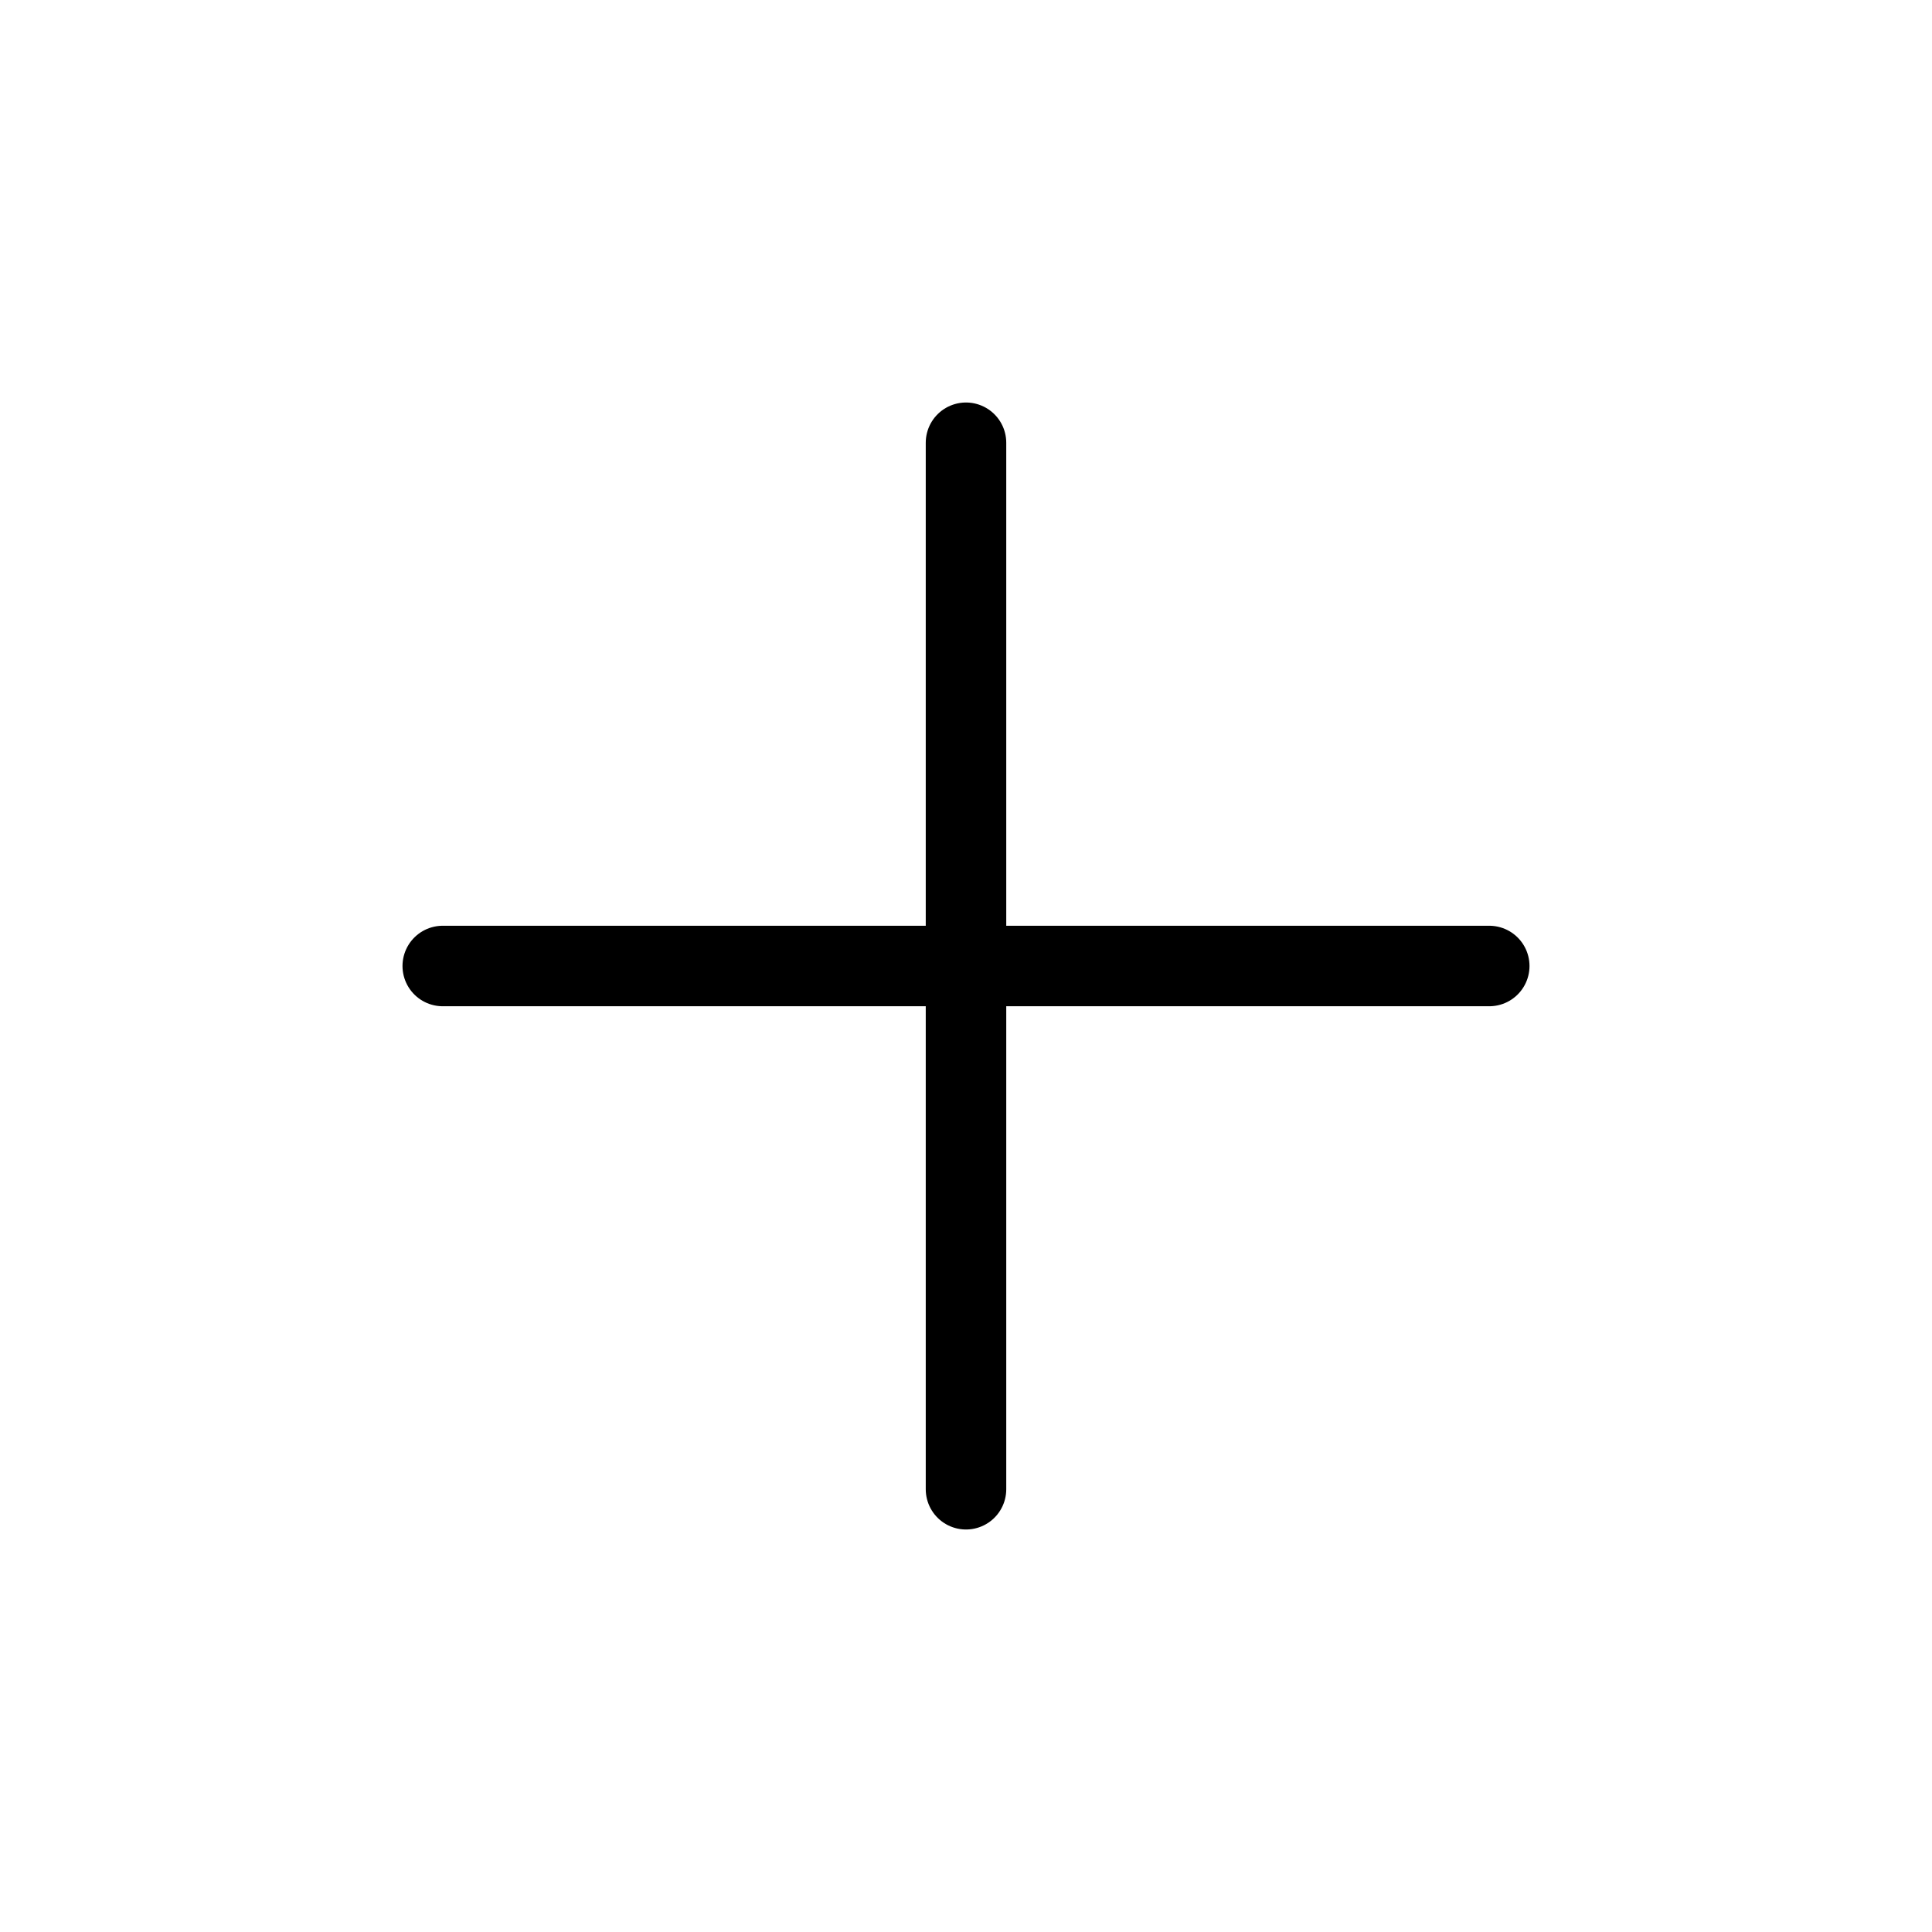
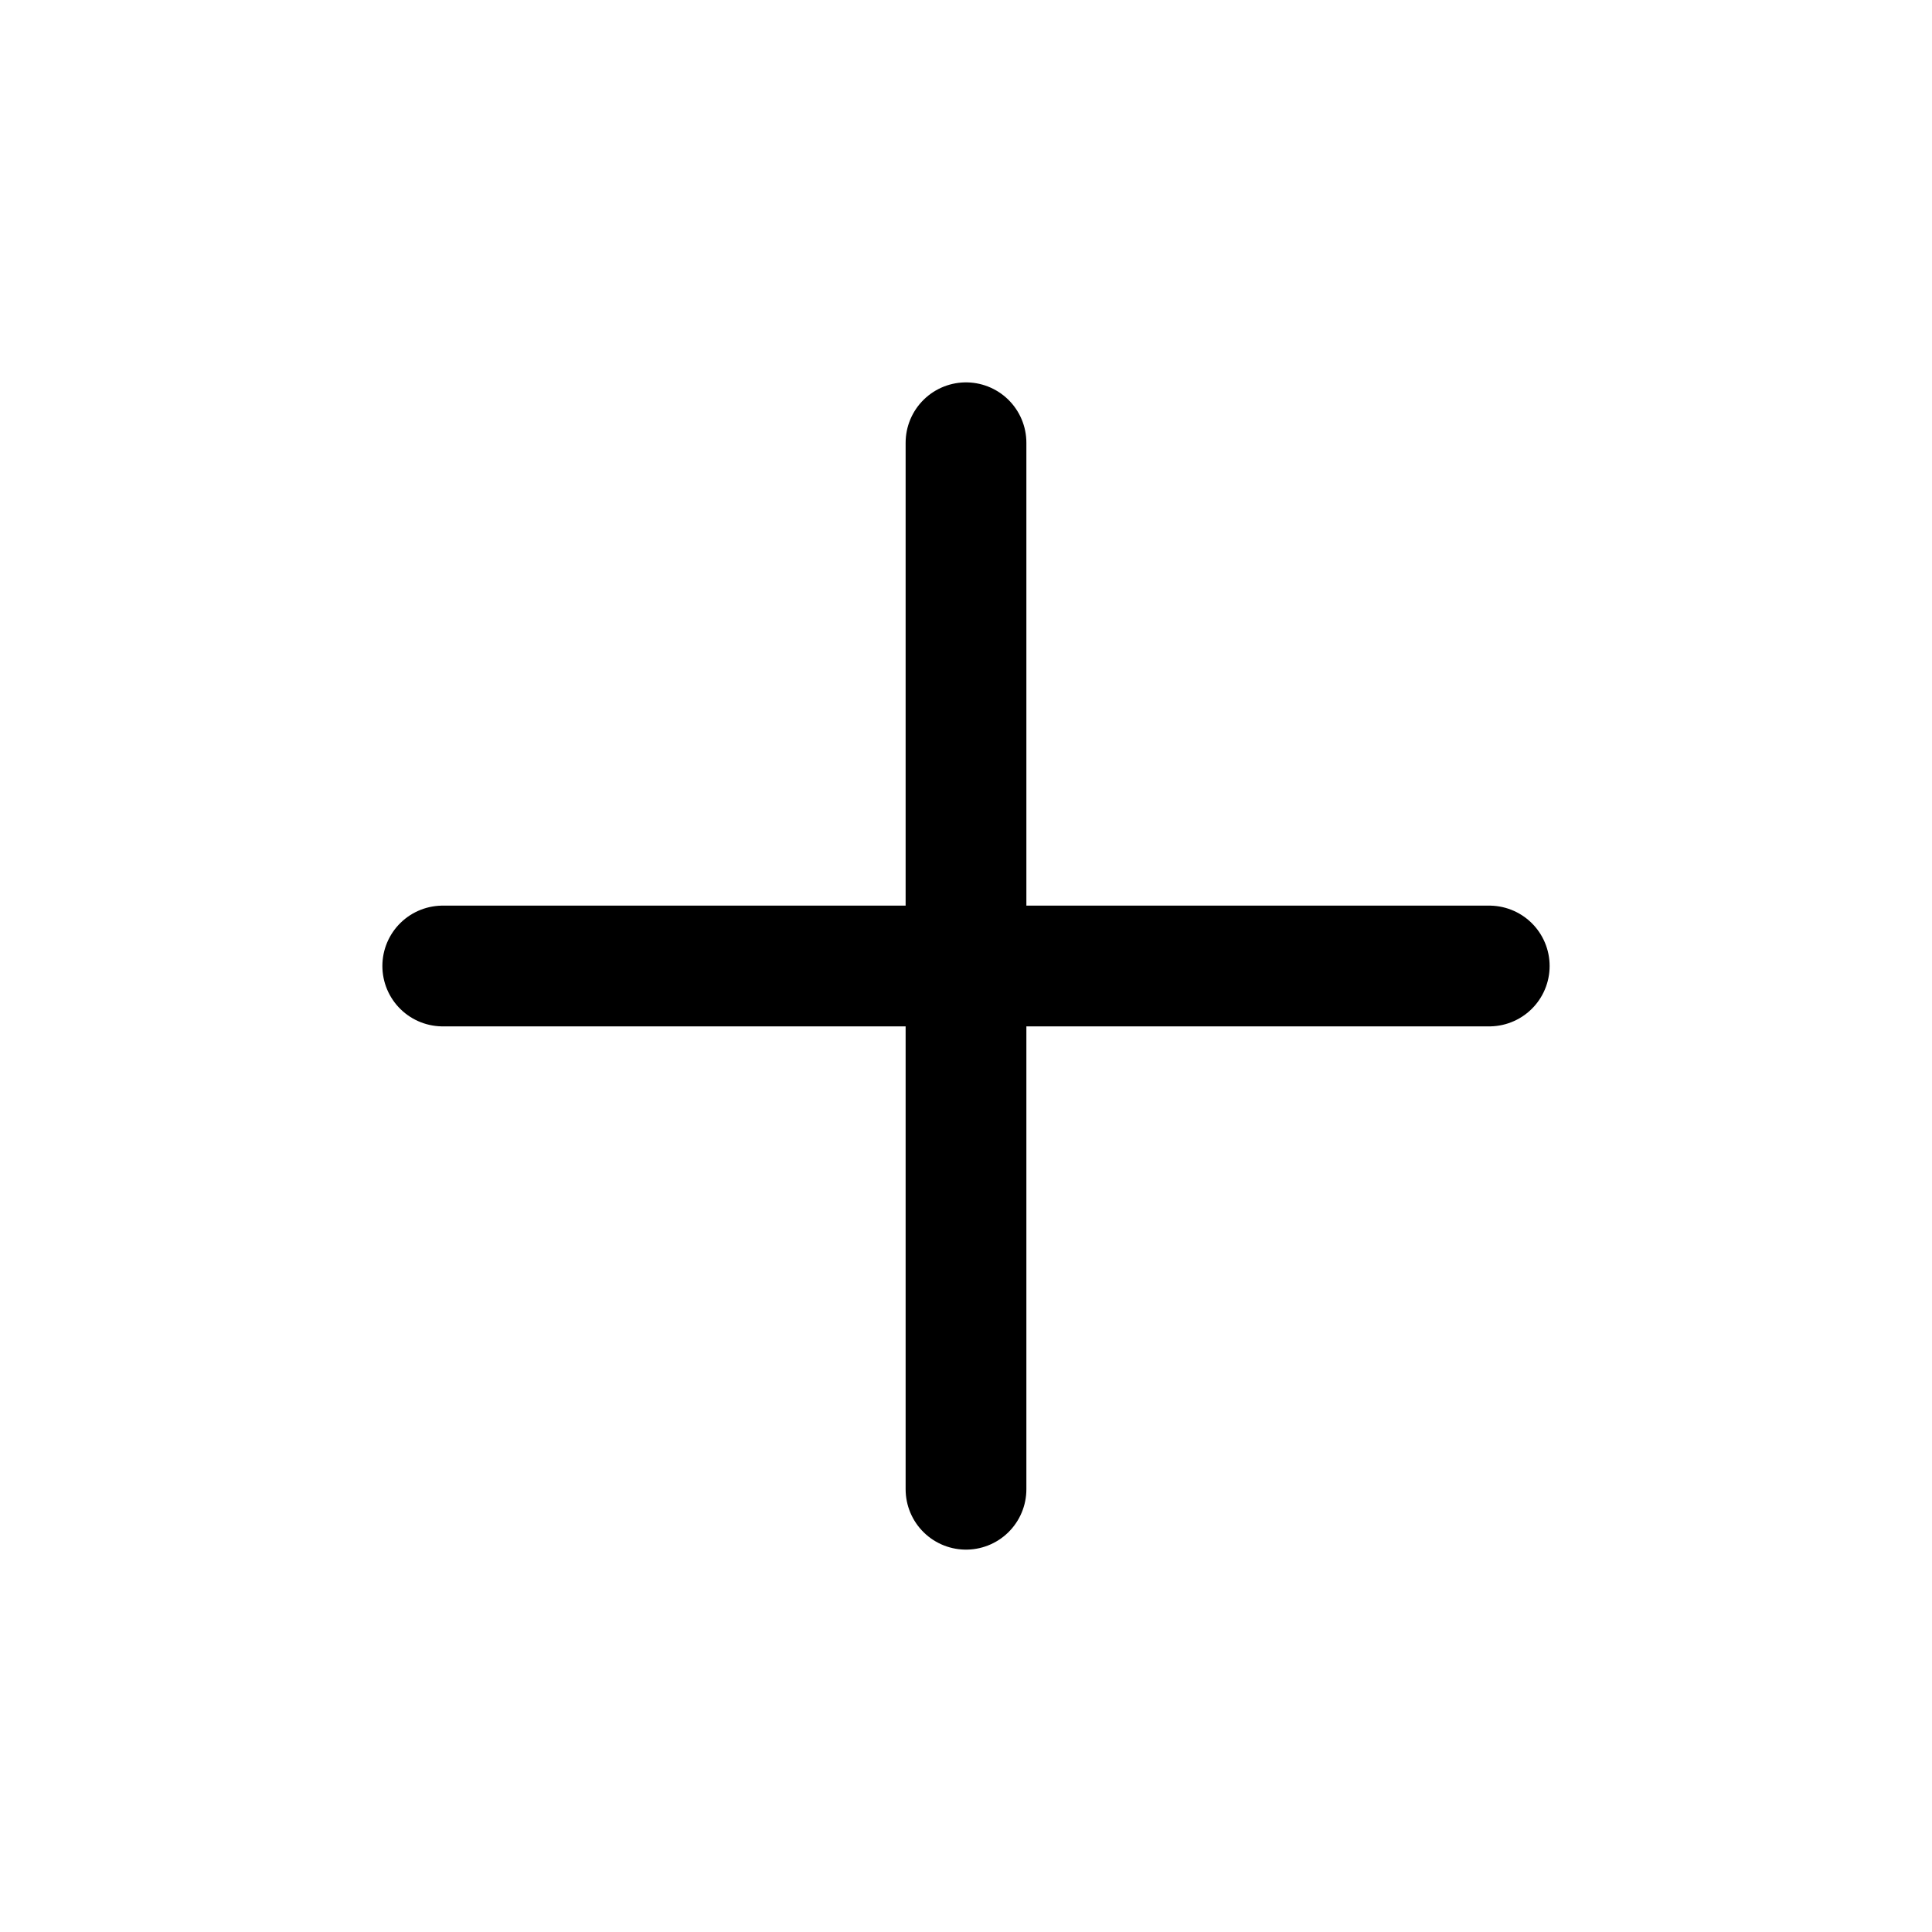
- <svg xmlns="http://www.w3.org/2000/svg" width="48" height="48" viewBox="0 0 48 48" fill="none">
-   <path d="M24 11V37M11 24H37" stroke="currentColor" stroke-width="2" stroke-linecap="round" stroke-linejoin="round" />
+ <svg xmlns="http://www.w3.org/2000/svg" width="24" height="24" viewBox="0 0 24 24" fill="none">
+   <path d="M12 5.5V12M12 12V18.5M12 12H5.5M12 12H18.5" stroke-width="1.5" stroke-linecap="round" stroke-linejoin="round" stroke="currentColor" />
</svg>
